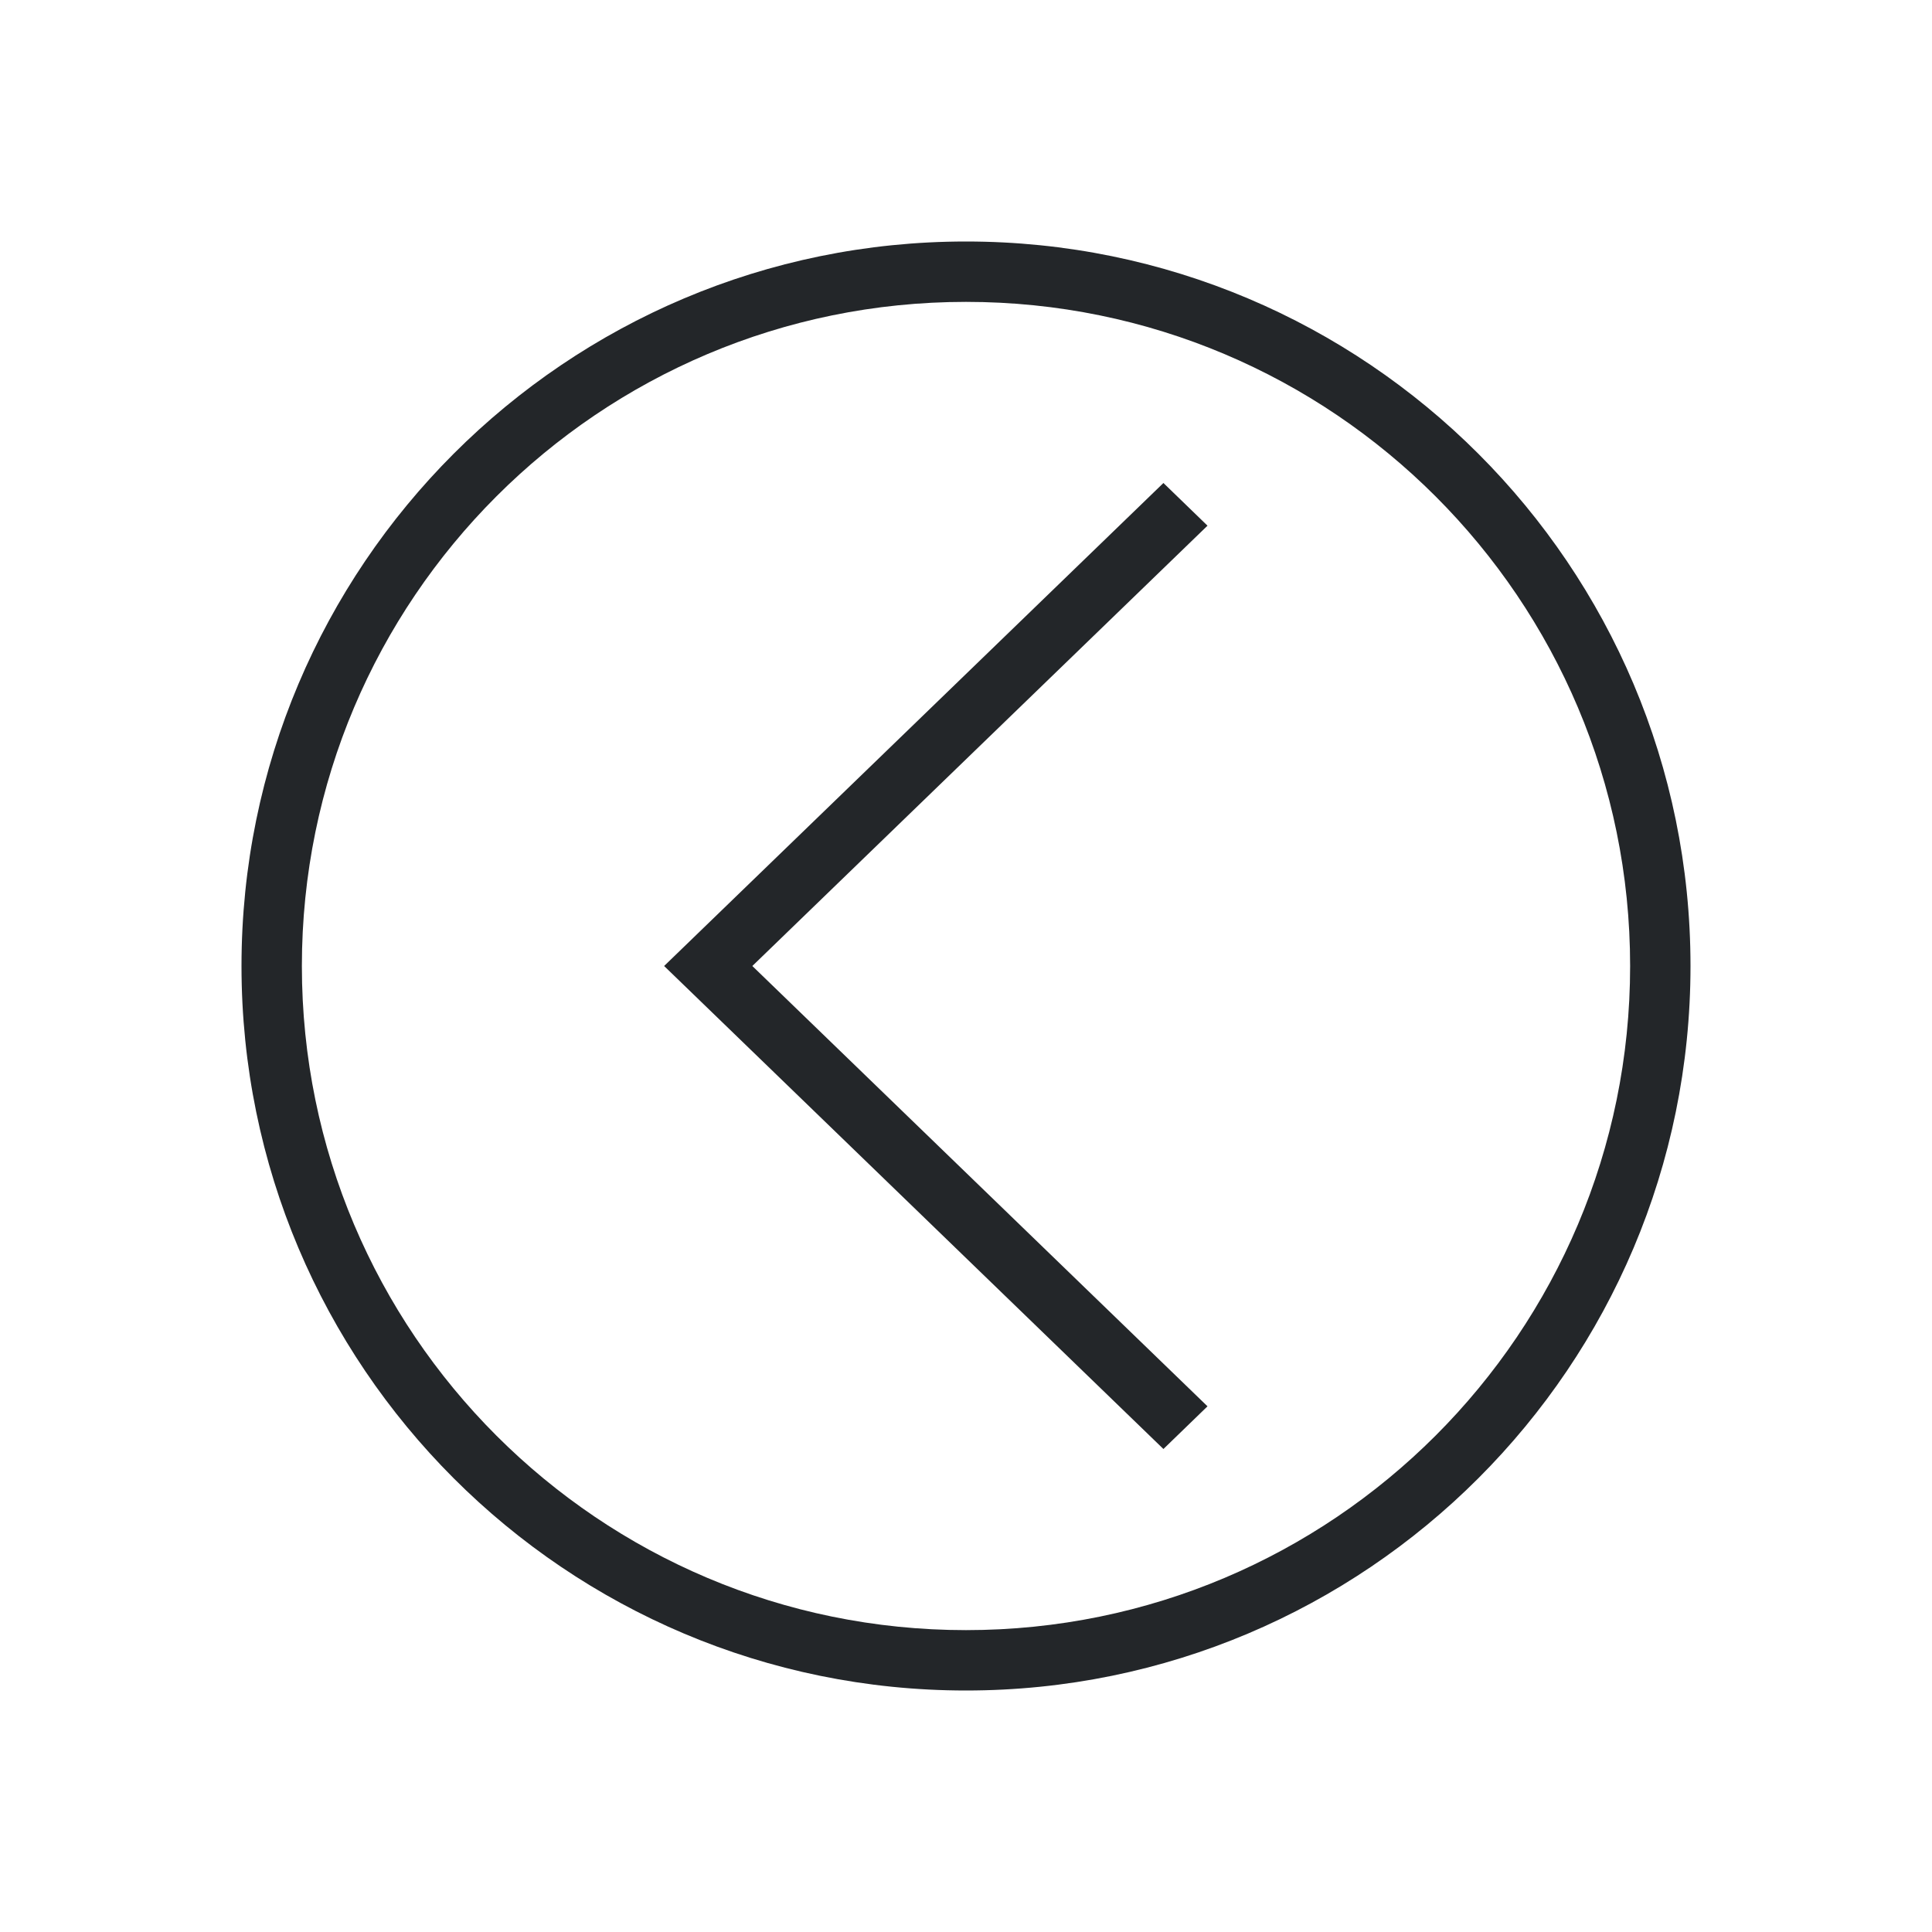
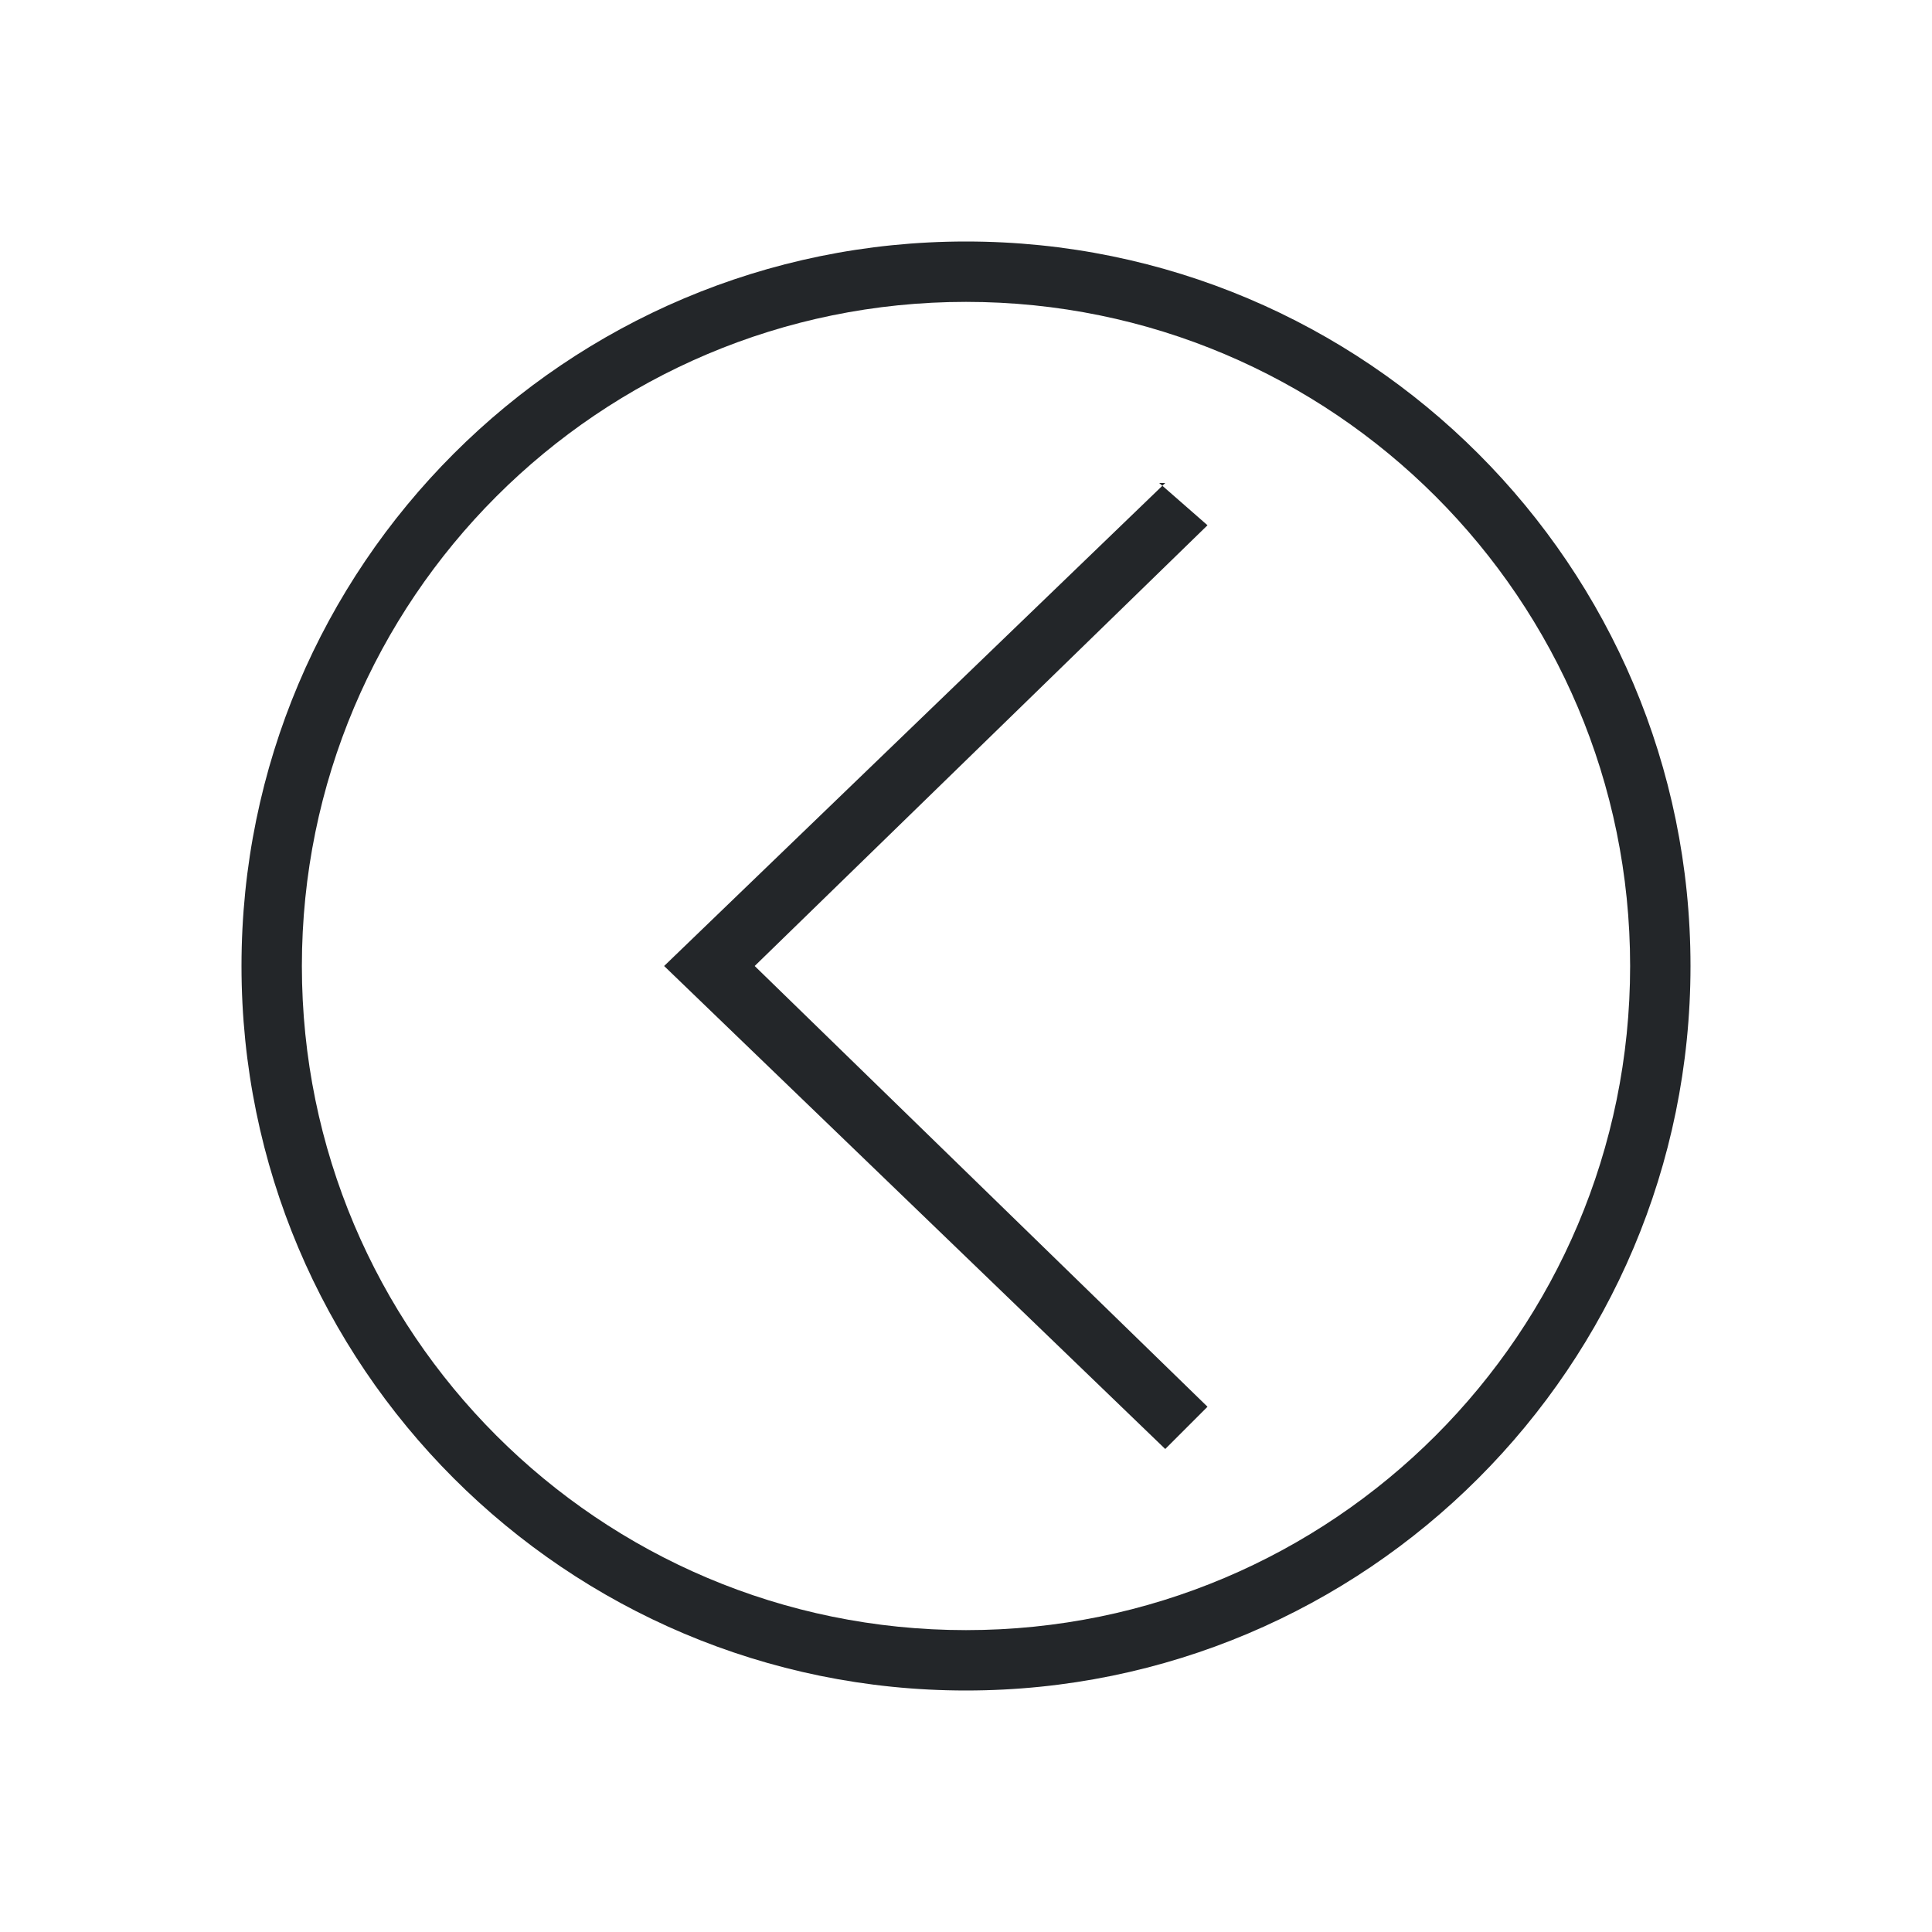
<svg xmlns="http://www.w3.org/2000/svg" viewBox="0 0 32 32">
  <defs id="defs3051">
    <style type="text/css" id="current-color-scheme">
      .ColorScheme-Text {
        color:#232629;
      }
      </style>
  </defs>
-   <path style="fill:currentColor;fill-opacity:1;stroke:none" d="M 16,4 A 12,12 0 0 0 4,16 12,12 0 0 0 16,28 12,12 0 0 0 28,16 12,12 0 0 0 16,4 Z m 0,1 A 11,11 0 0 1 27,16 11,11 0 0 1 16,27 11,11 0 0 1 5,16 11,11 0 0 1 16,5 Z m 3.27,3 L 11,16 19.27,24 20,23.293 12.461,16 20,8.707 19.27,8 Z" class="ColorScheme-Text" />
+   <path style="fill:currentColor;fill-opacity:1;stroke:none" d="M 16,4 A 12,12 0 0 0 4,16 12,12 0 0 0 16,28 12,12 0 0 0 28,16 12,12 0 0 0 16,4 Z m 0,1 A 11,11 0 0 1 27,16 11,11 0 0 1 16,27 11,11 0 0 1 5,16 11,11 0 0 1 16,5 Z m 3.3,3 L 11,16 19.3,24 20,23.3 12.5,16 20,8.7 19.2,8 Z" class="ColorScheme-Text" />
</svg>
